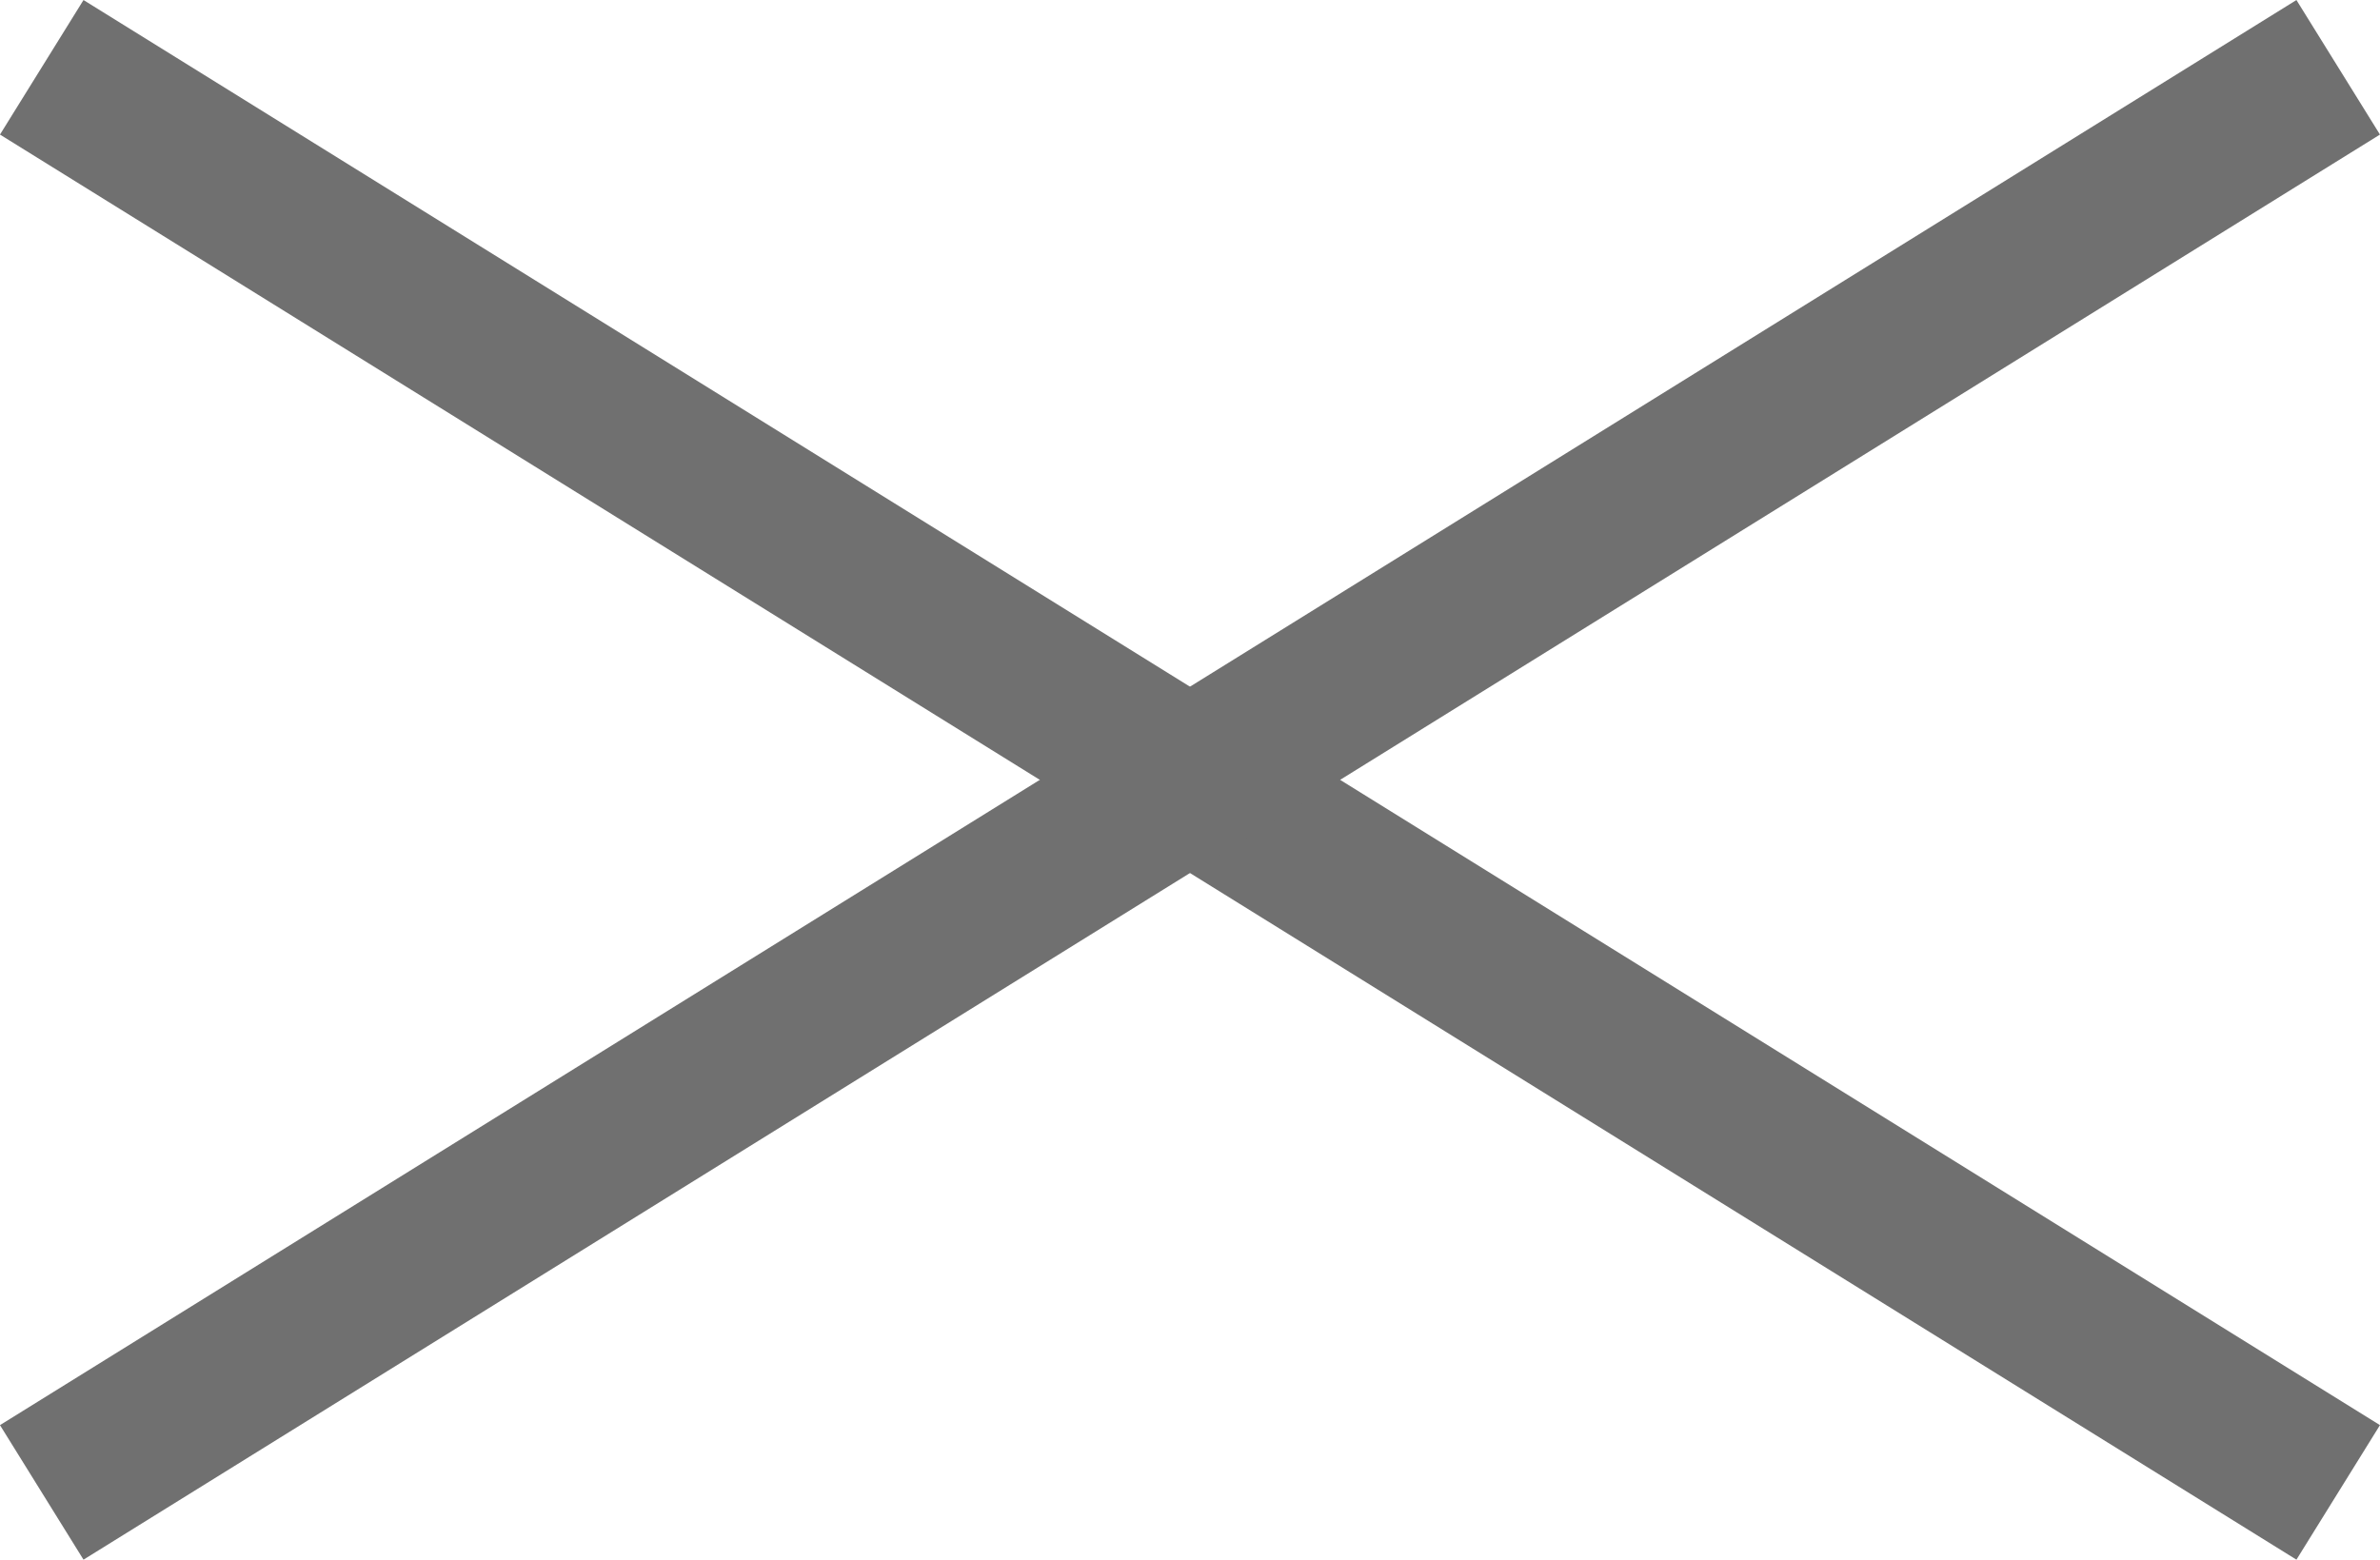
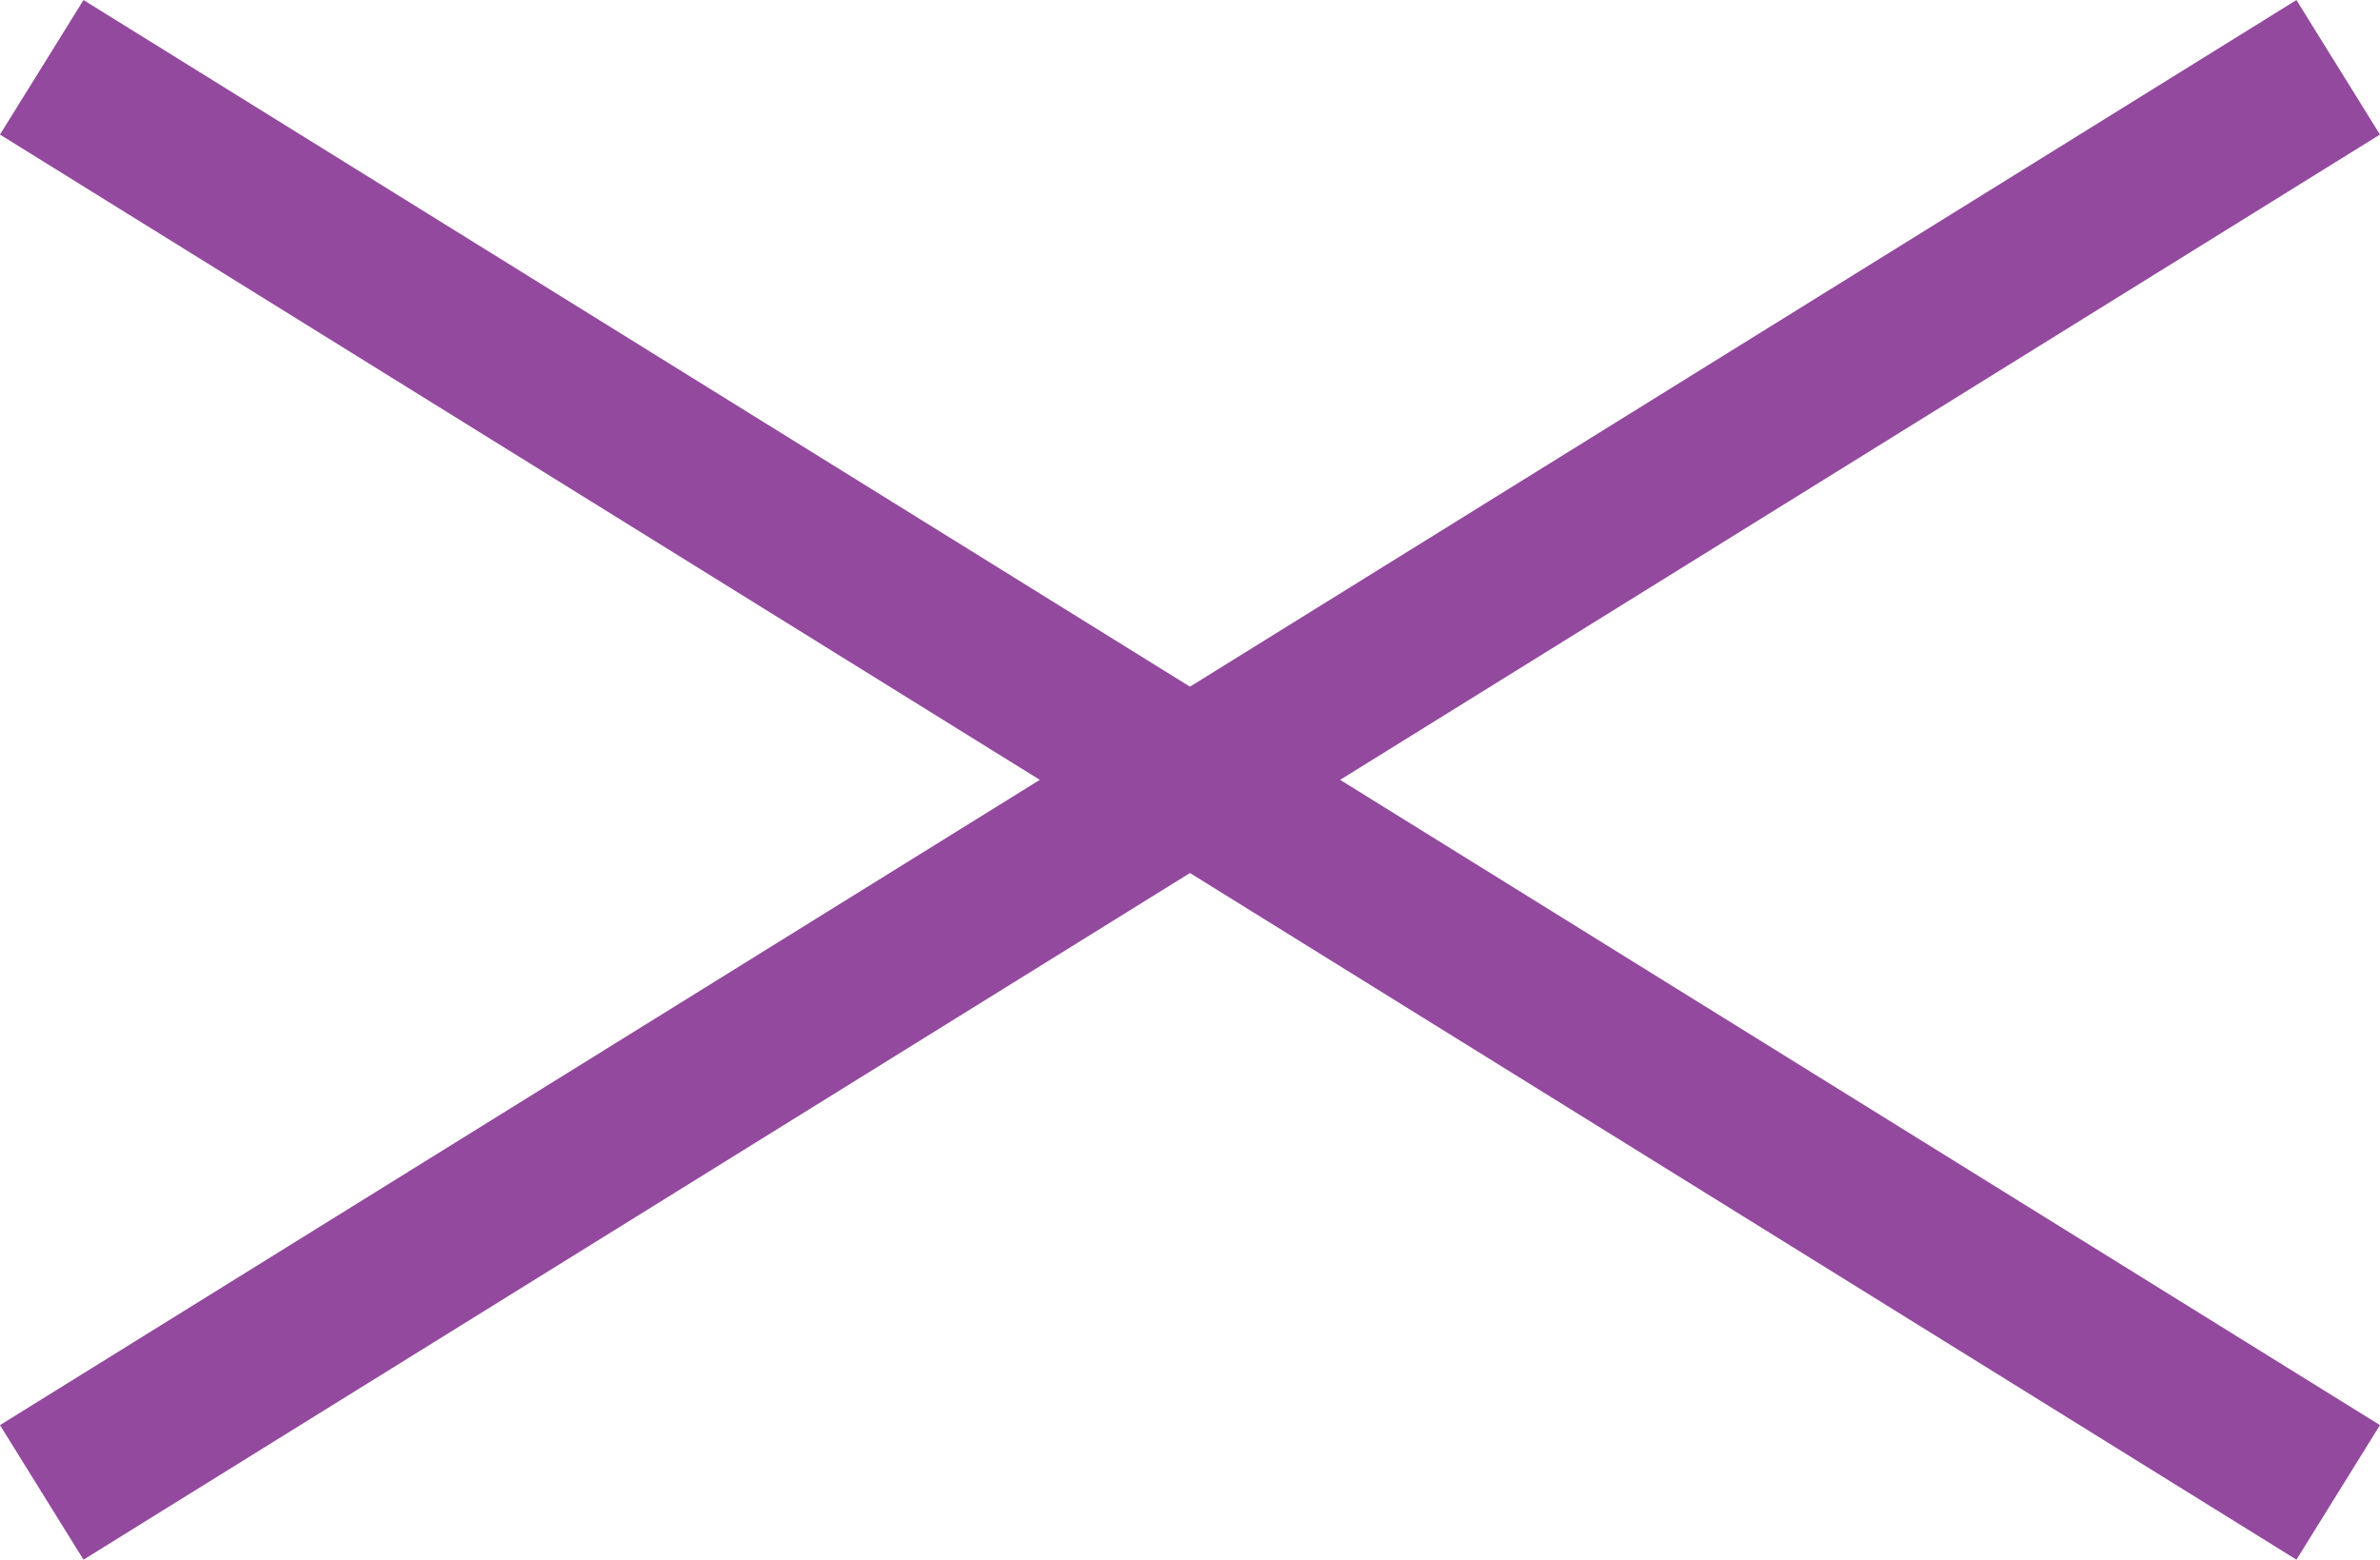
<svg xmlns="http://www.w3.org/2000/svg" width="30.055" height="19.699" viewBox="0 0 30.055 19.699">
  <g id="Group_156" data-name="Group 156" transform="translate(-2279.973 2354.35)">
-     <line id="Line_2" data-name="Line 2" x2="29" y2="18" transform="translate(2280.5 -2353.5)" fill="none" stroke="#707070" stroke-width="2" />
-     <line id="Line_4" data-name="Line 4" y1="18" x2="29" transform="translate(2280.5 -2353.5)" fill="none" stroke="#707070" stroke-width="2" />
+     <line id="Line_2" data-name="Line 2" x2="29" y2="18" transform="translate(2280.5 -2353.5)" fill="none" stroke="#93499e" stroke-width="2" />
+     <line id="Line_4" data-name="Line 4" y1="18" x2="29" transform="translate(2280.5 -2353.5)" fill="none" stroke="#93499e" stroke-width="2" />
  </g>
</svg>
